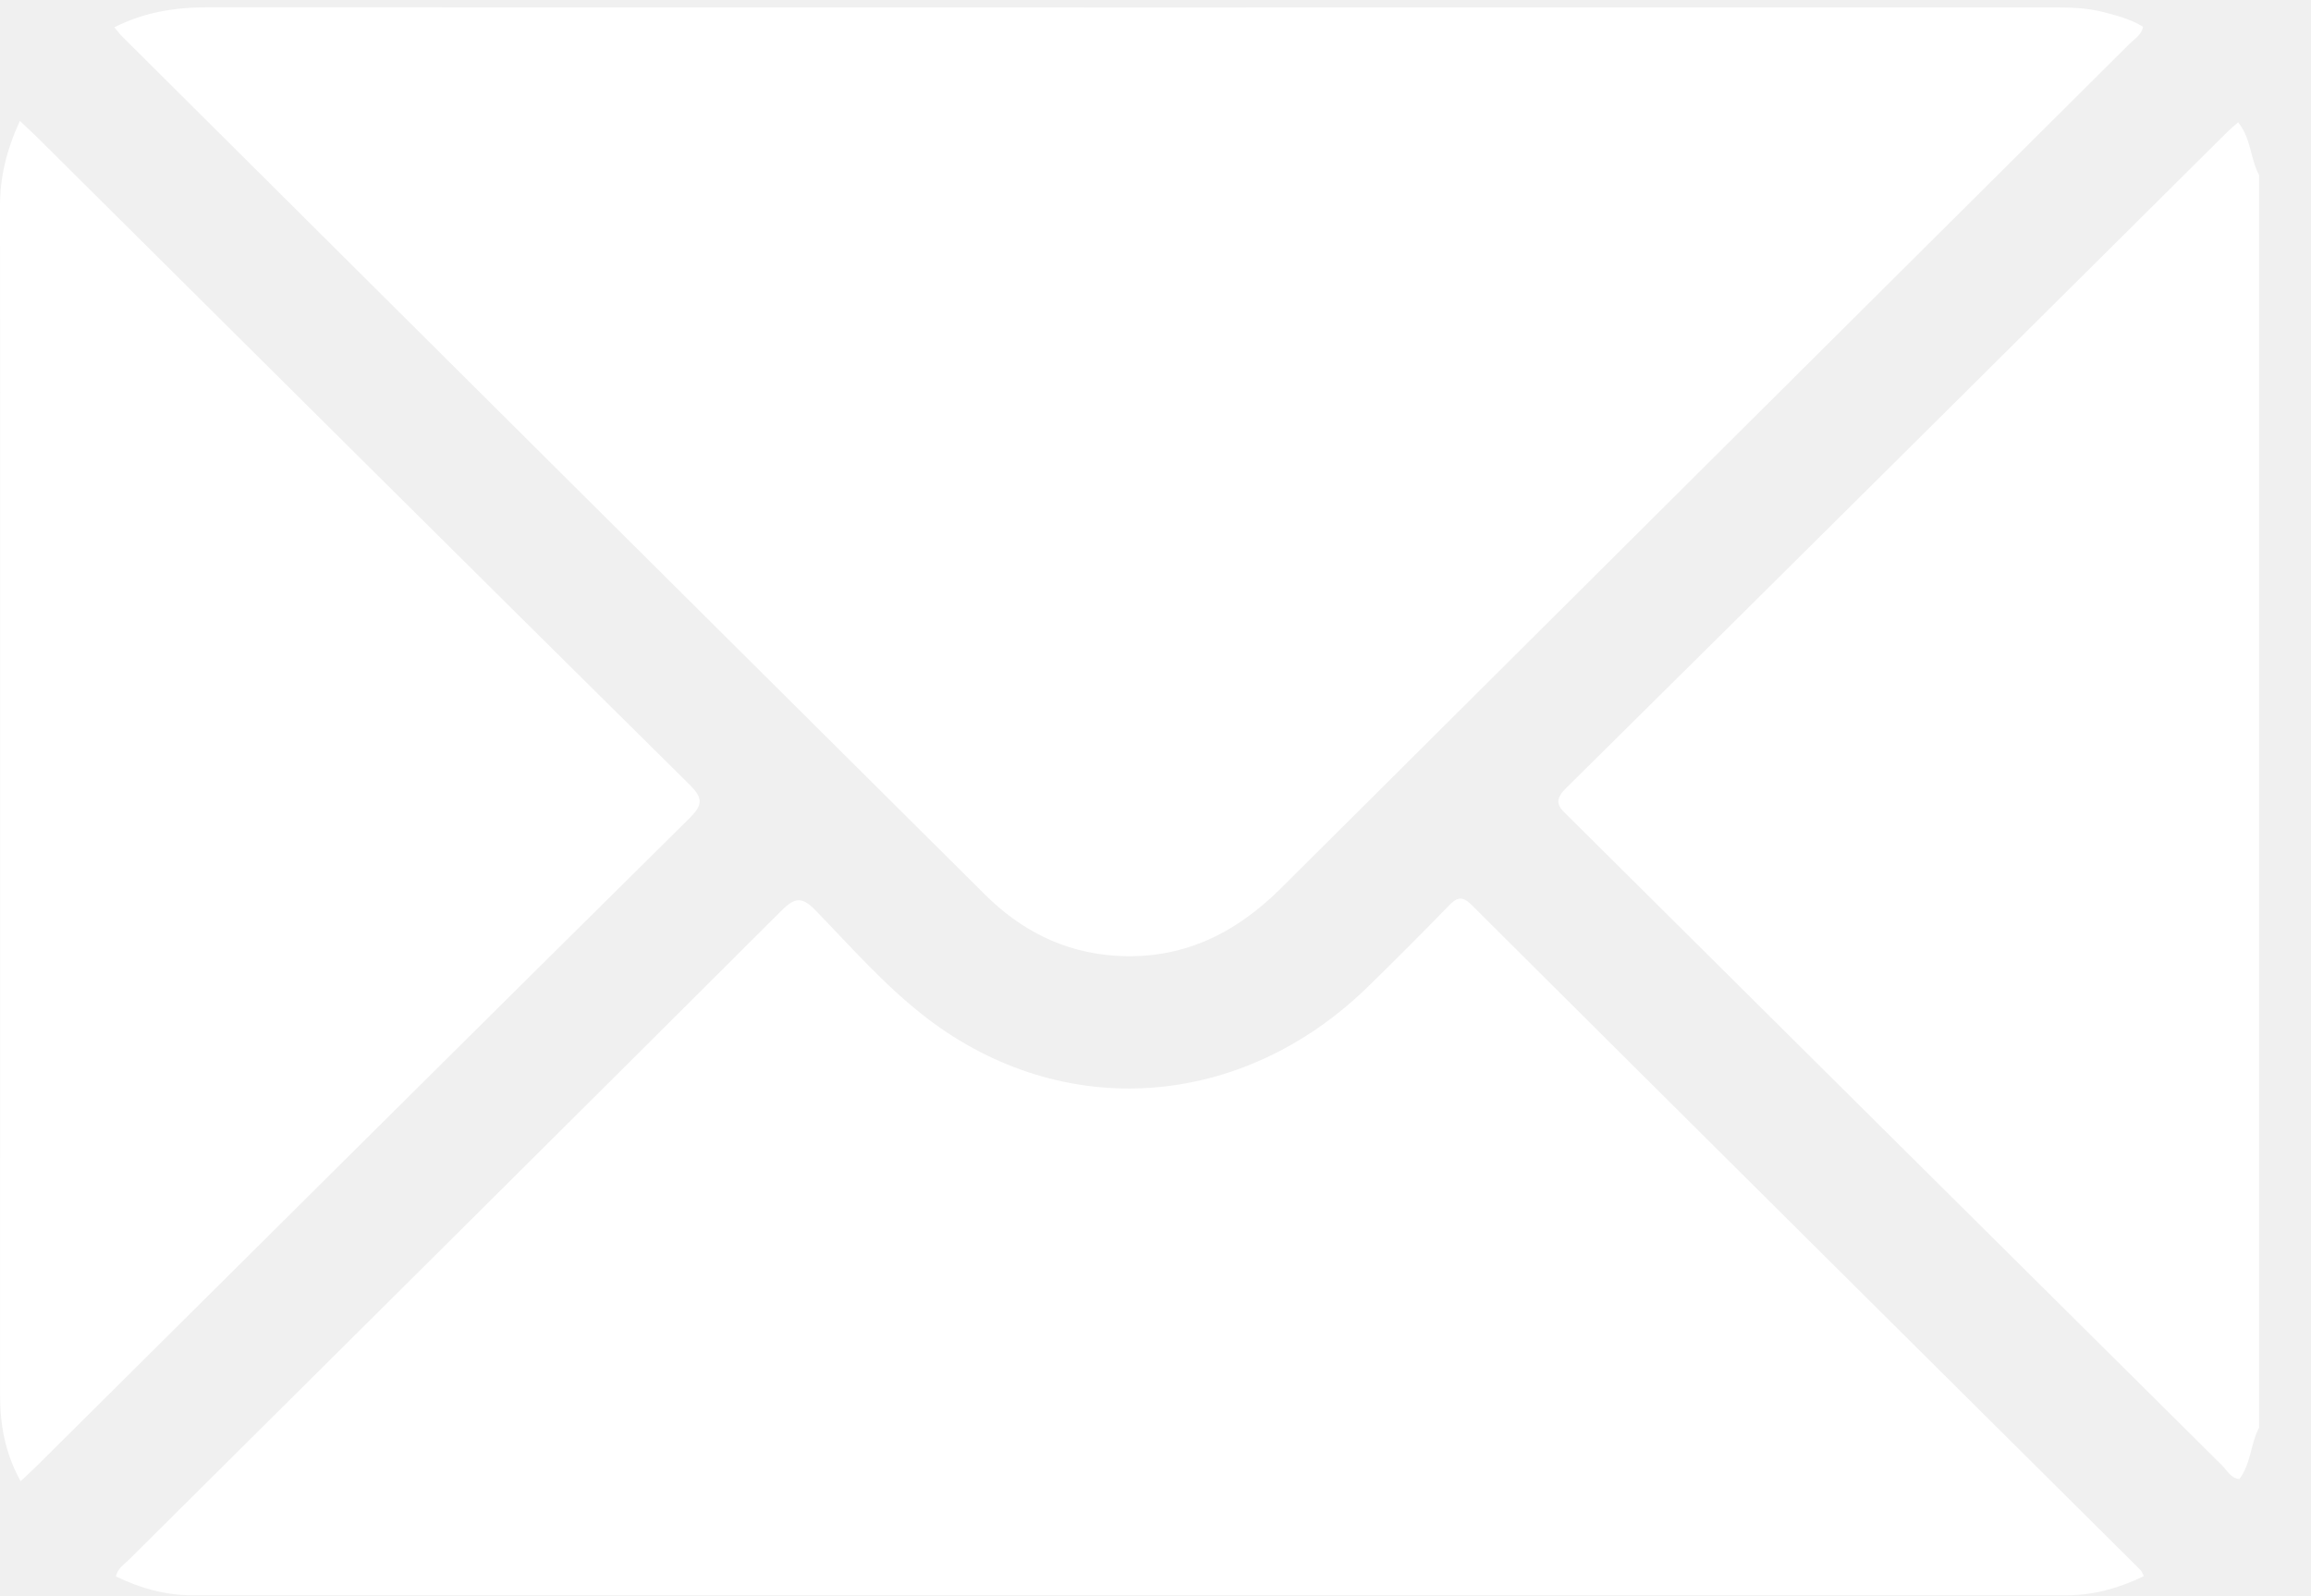
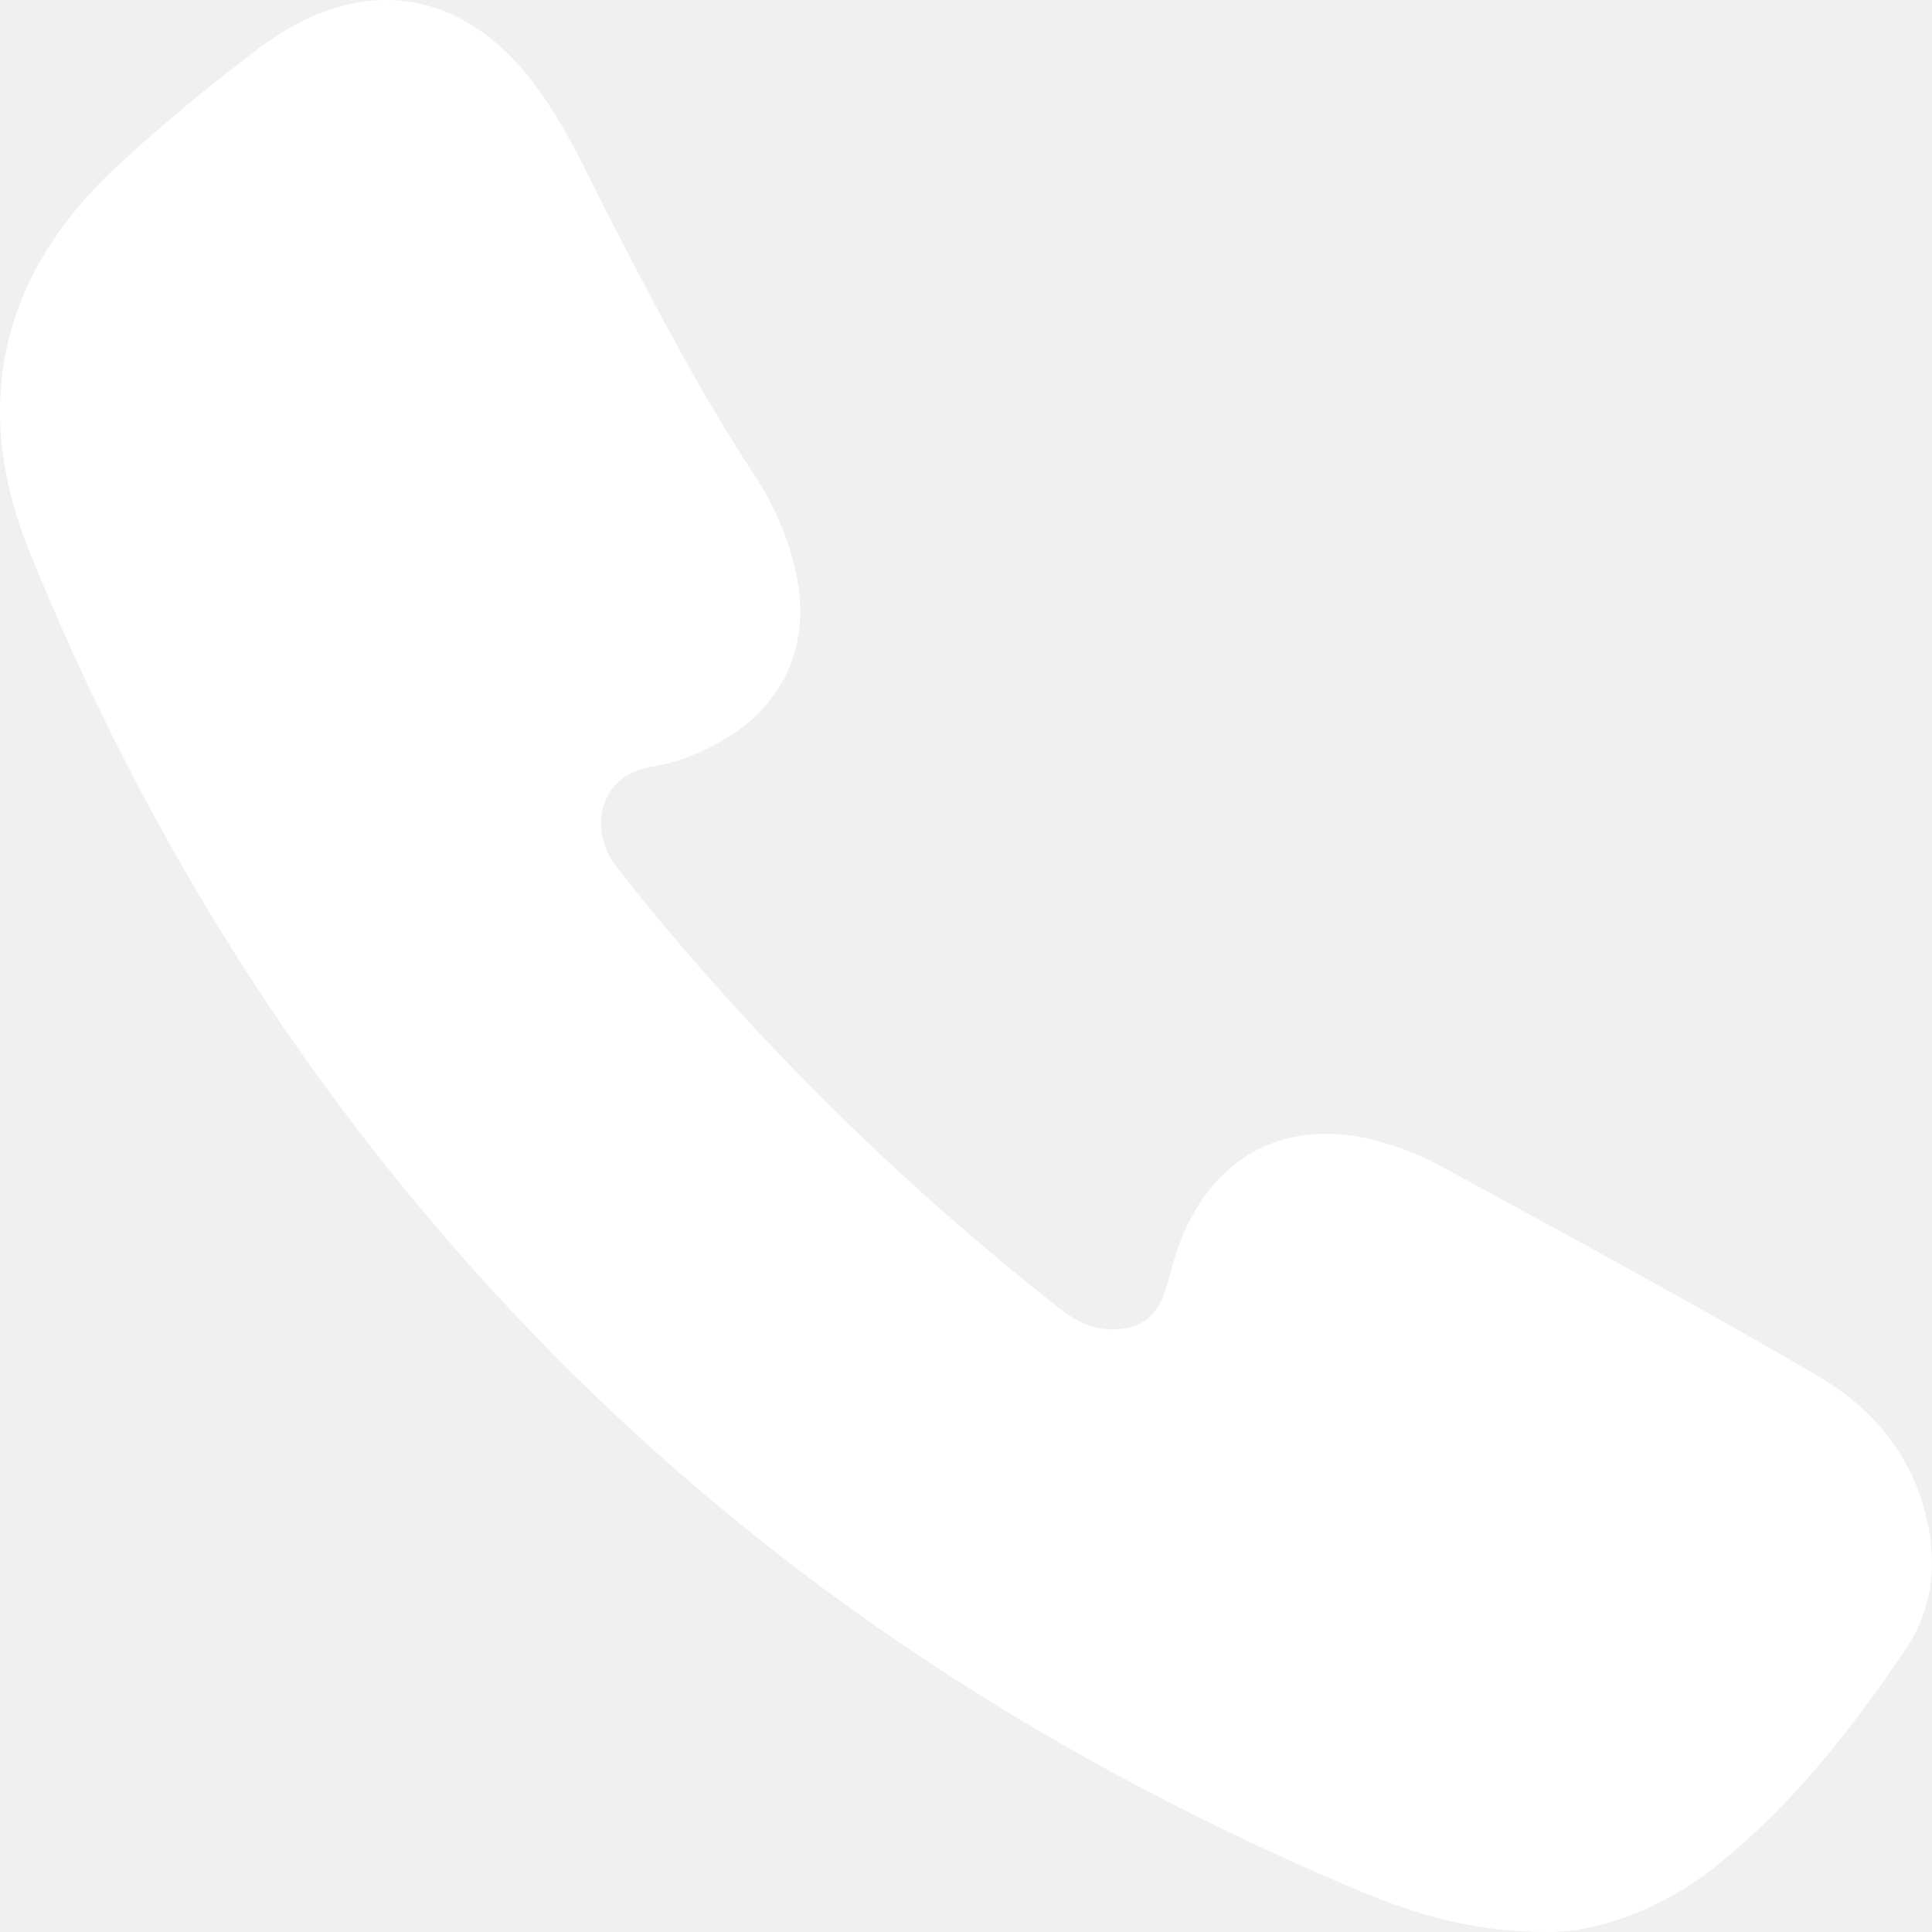
- <svg xmlns="http://www.w3.org/2000/svg" width="42" height="29" viewBox="0 0 42 29" fill="none">
-   <g clip-path="url(#clip0_4001_4059)">
-     <path d="M41.056 25.955C40.901 26.248 40.912 26.603 40.699 26.887C40.545 26.876 40.475 26.73 40.379 26.635C36.425 22.711 32.474 18.784 28.522 14.859C28.355 14.693 28.2 14.586 28.459 14.33C32.477 10.356 36.482 6.37 40.49 2.388C40.546 2.333 40.607 2.284 40.676 2.223C40.912 2.516 40.897 2.884 41.056 3.183V25.955Z" fill="white" />
-     <path d="M2.078 0.496C2.634 0.216 3.189 0.133 3.774 0.133C14.944 0.137 26.114 0.137 37.285 0.135C37.606 0.135 37.925 0.139 38.238 0.222C38.482 0.286 38.728 0.351 38.948 0.487C38.921 0.634 38.796 0.703 38.705 0.794C33.563 5.912 28.418 11.028 23.279 16.149C22.442 16.981 21.473 17.454 20.268 17.374C19.329 17.311 18.549 16.909 17.896 16.258C12.665 11.059 7.437 5.855 2.209 0.652C2.172 0.615 2.142 0.572 2.078 0.495V0.496Z" fill="white" />
-     <path d="M38.962 28.653C38.508 28.871 38.05 29 37.562 29C26.205 29 14.848 29 3.491 29C3.003 29 2.545 28.871 2.107 28.658C2.139 28.505 2.263 28.435 2.354 28.343C6.305 24.415 10.259 20.49 14.203 16.554C14.452 16.305 14.579 16.3 14.826 16.554C15.476 17.225 16.096 17.934 16.84 18.505C19.32 20.406 22.564 20.174 24.852 17.946C25.35 17.461 25.84 16.969 26.324 16.471C26.469 16.322 26.564 16.272 26.741 16.447C30.792 20.483 34.849 24.513 38.905 28.545C38.923 28.563 38.93 28.59 38.963 28.653H38.962Z" fill="white" />
-     <path d="M0.361 2.198C0.499 2.329 0.597 2.418 0.691 2.511C4.635 6.428 8.574 10.349 12.526 14.258C12.776 14.506 12.781 14.626 12.528 14.877C8.576 18.787 4.636 22.707 0.693 26.625C0.6 26.718 0.501 26.808 0.375 26.927C0.093 26.419 6.17398e-06 25.9 0.001 25.354C0.003 20.41 0.002 15.466 0.002 10.522C0.002 8.263 0.005 6.006 6.17395e-06 3.747C-0.001 3.216 0.121 2.72 0.361 2.198Z" fill="white" />
-   </g>
-   <defs>
-     <clipPath id="clip0_4001_4059">
-       <rect width="41.056" height="28.867" fill="white" transform="translate(0 0.132812)" />
-     </clipPath>
-   </defs>
+ <svg xmlns="http://www.w3.org/2000/svg" width="32" height="32" viewBox="0 0 32 32" fill="none">
+   <path d="M25.655 32C24.219 32 23.25 31.632 22.286 31.221C17.014 28.973 12.346 25.858 8.426 21.666C4.983 17.983 2.361 13.776 0.479 9.113C-0.5 6.684 0.036 4.508 1.956 2.738C2.704 2.049 3.487 1.4 4.3 0.79C5.984 -0.476 7.715 -0.208 8.936 1.508C9.443 2.222 9.794 3.023 10.193 3.795C10.91 5.181 11.635 6.56 12.494 7.867C12.839 8.391 13.084 8.961 13.203 9.585C13.411 10.671 12.992 11.641 12.042 12.22C11.66 12.453 11.247 12.629 10.811 12.696C9.898 12.836 9.756 13.763 10.194 14.333C10.464 14.683 10.743 15.027 11.027 15.366C12.971 17.678 15.13 19.766 17.504 21.637C17.776 21.851 18.057 22.022 18.419 22.02C18.886 22.017 19.174 21.807 19.308 21.359C19.385 21.098 19.446 20.831 19.544 20.578C20.122 19.076 21.395 18.464 22.943 18.933C23.268 19.031 23.581 19.159 23.879 19.322C25.958 20.459 28.043 21.583 30.089 22.778C30.93 23.27 31.547 23.945 31.84 24.89C32.105 25.743 32.056 26.592 31.559 27.326C30.662 28.654 29.669 29.917 28.402 30.926C27.497 31.646 26.447 31.994 25.654 32.002L25.655 32Z" fill="white" />
</svg>
